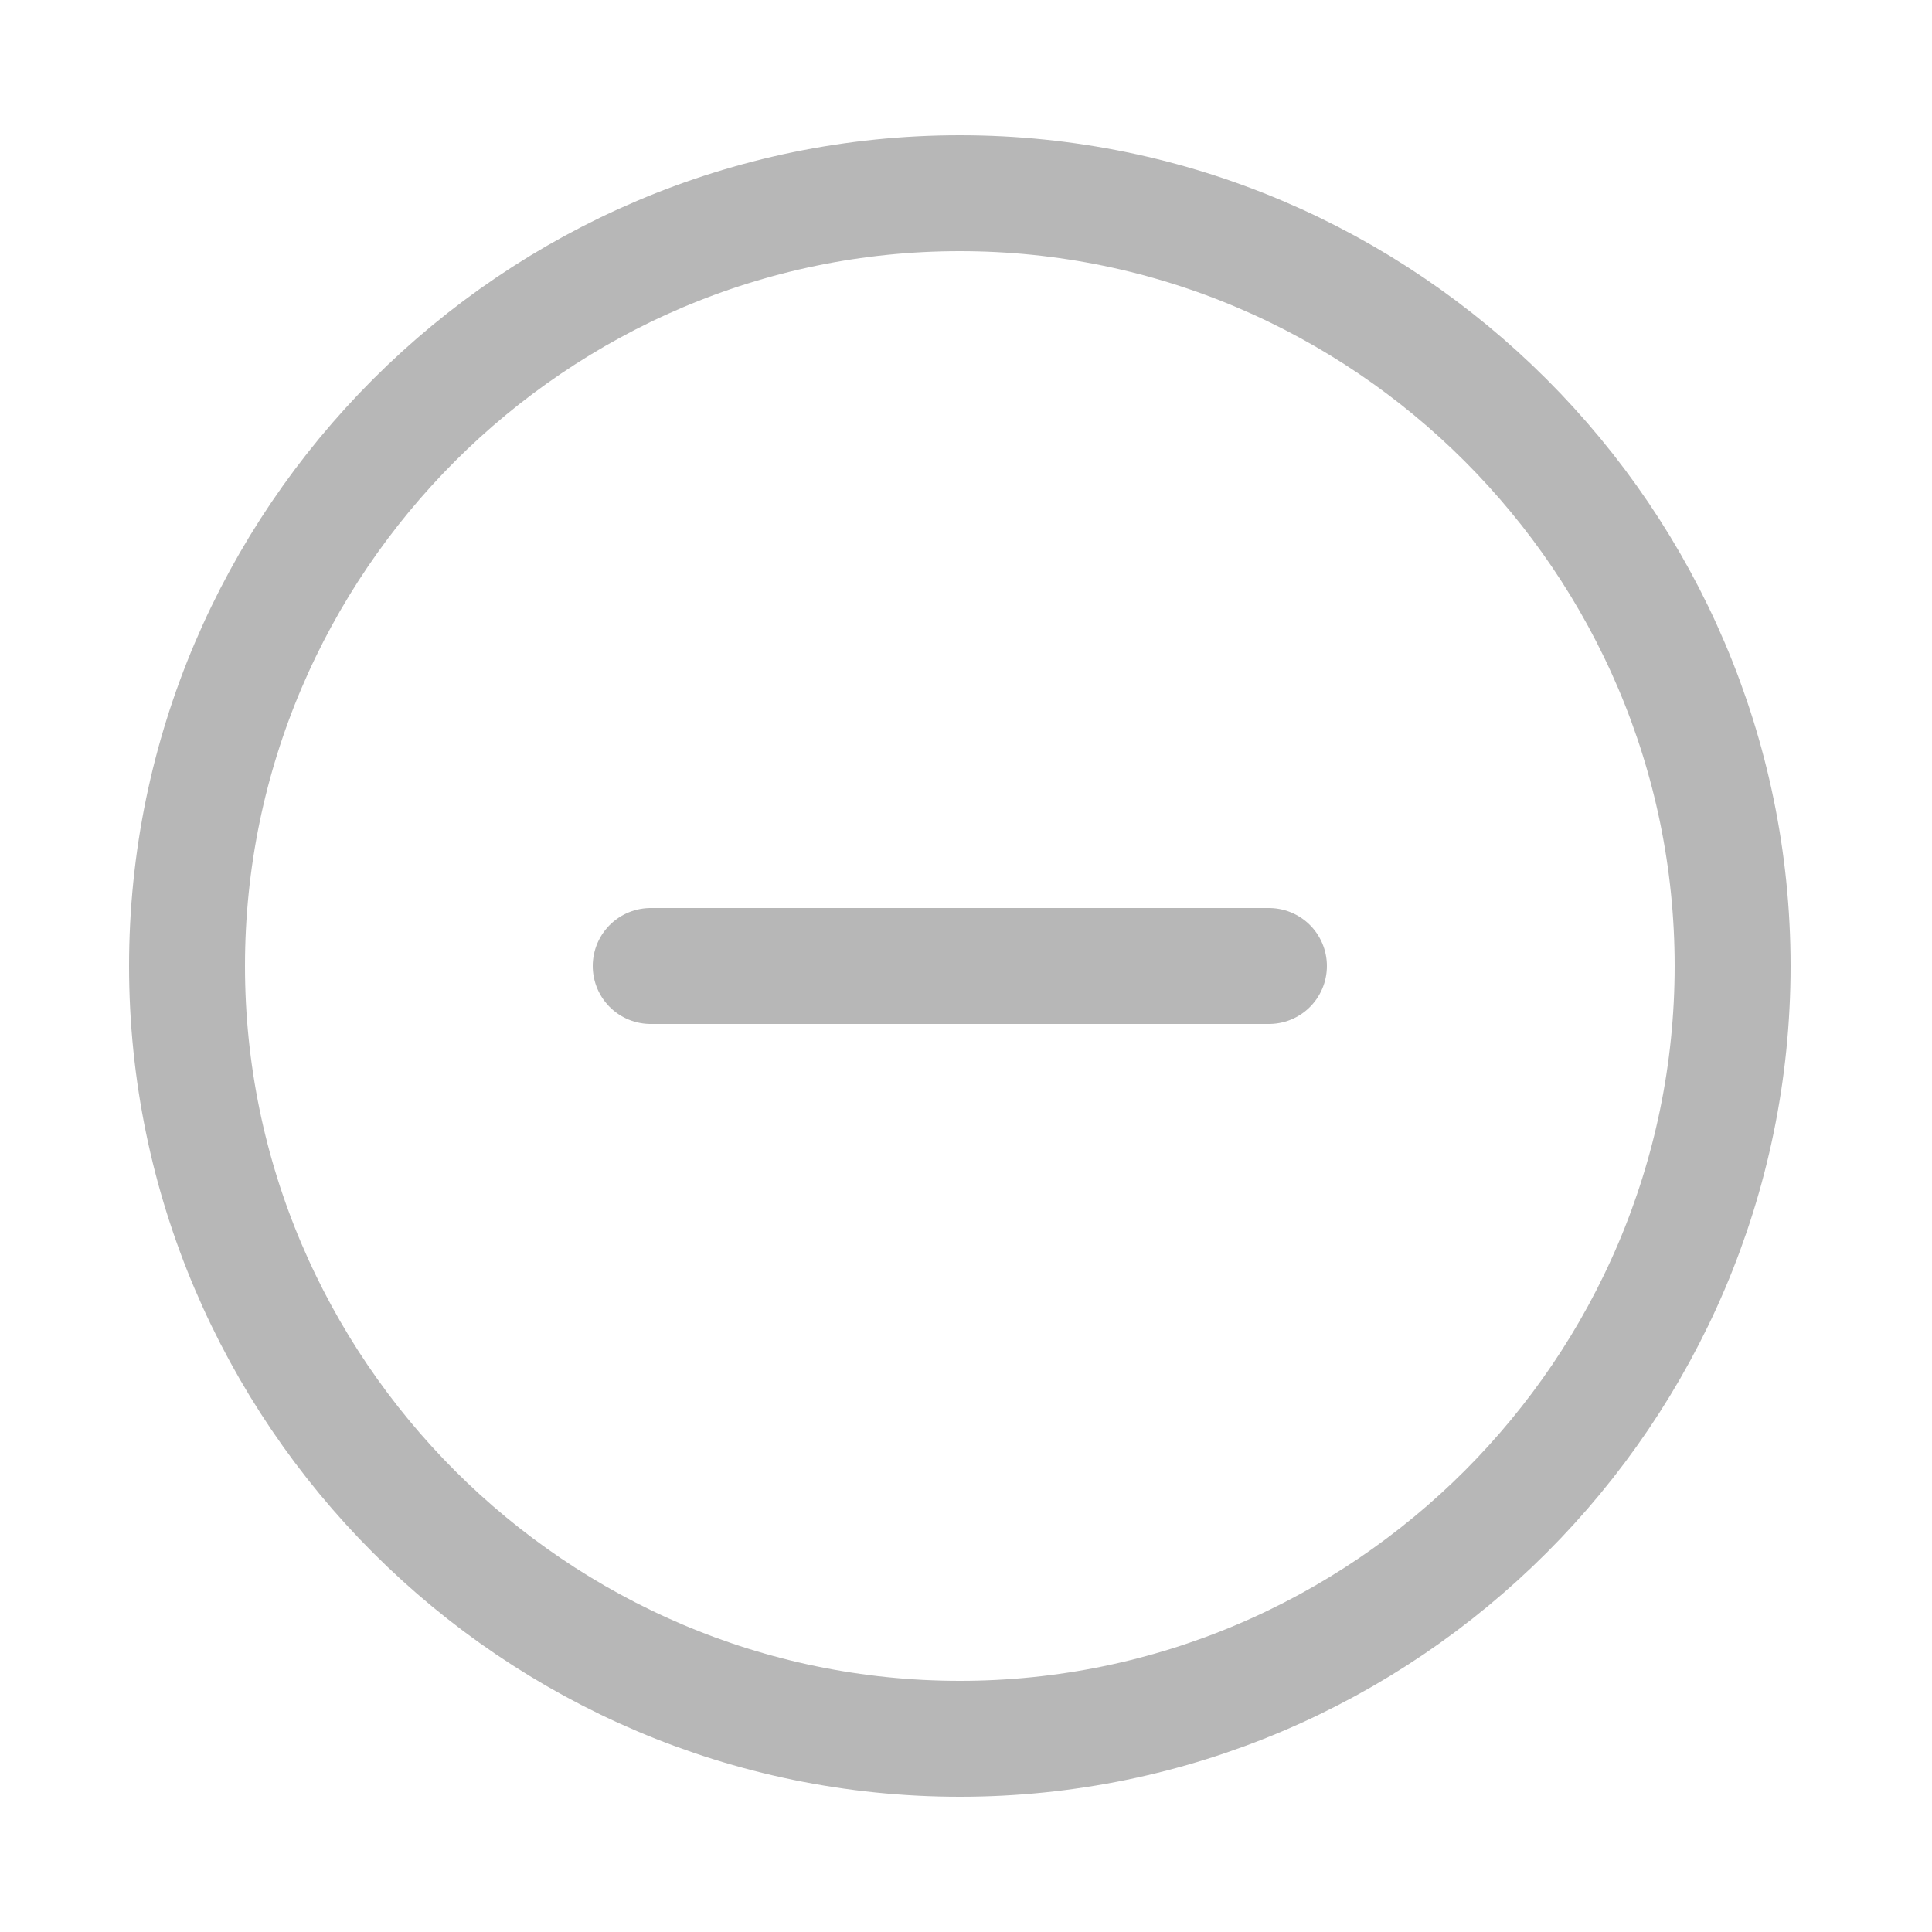
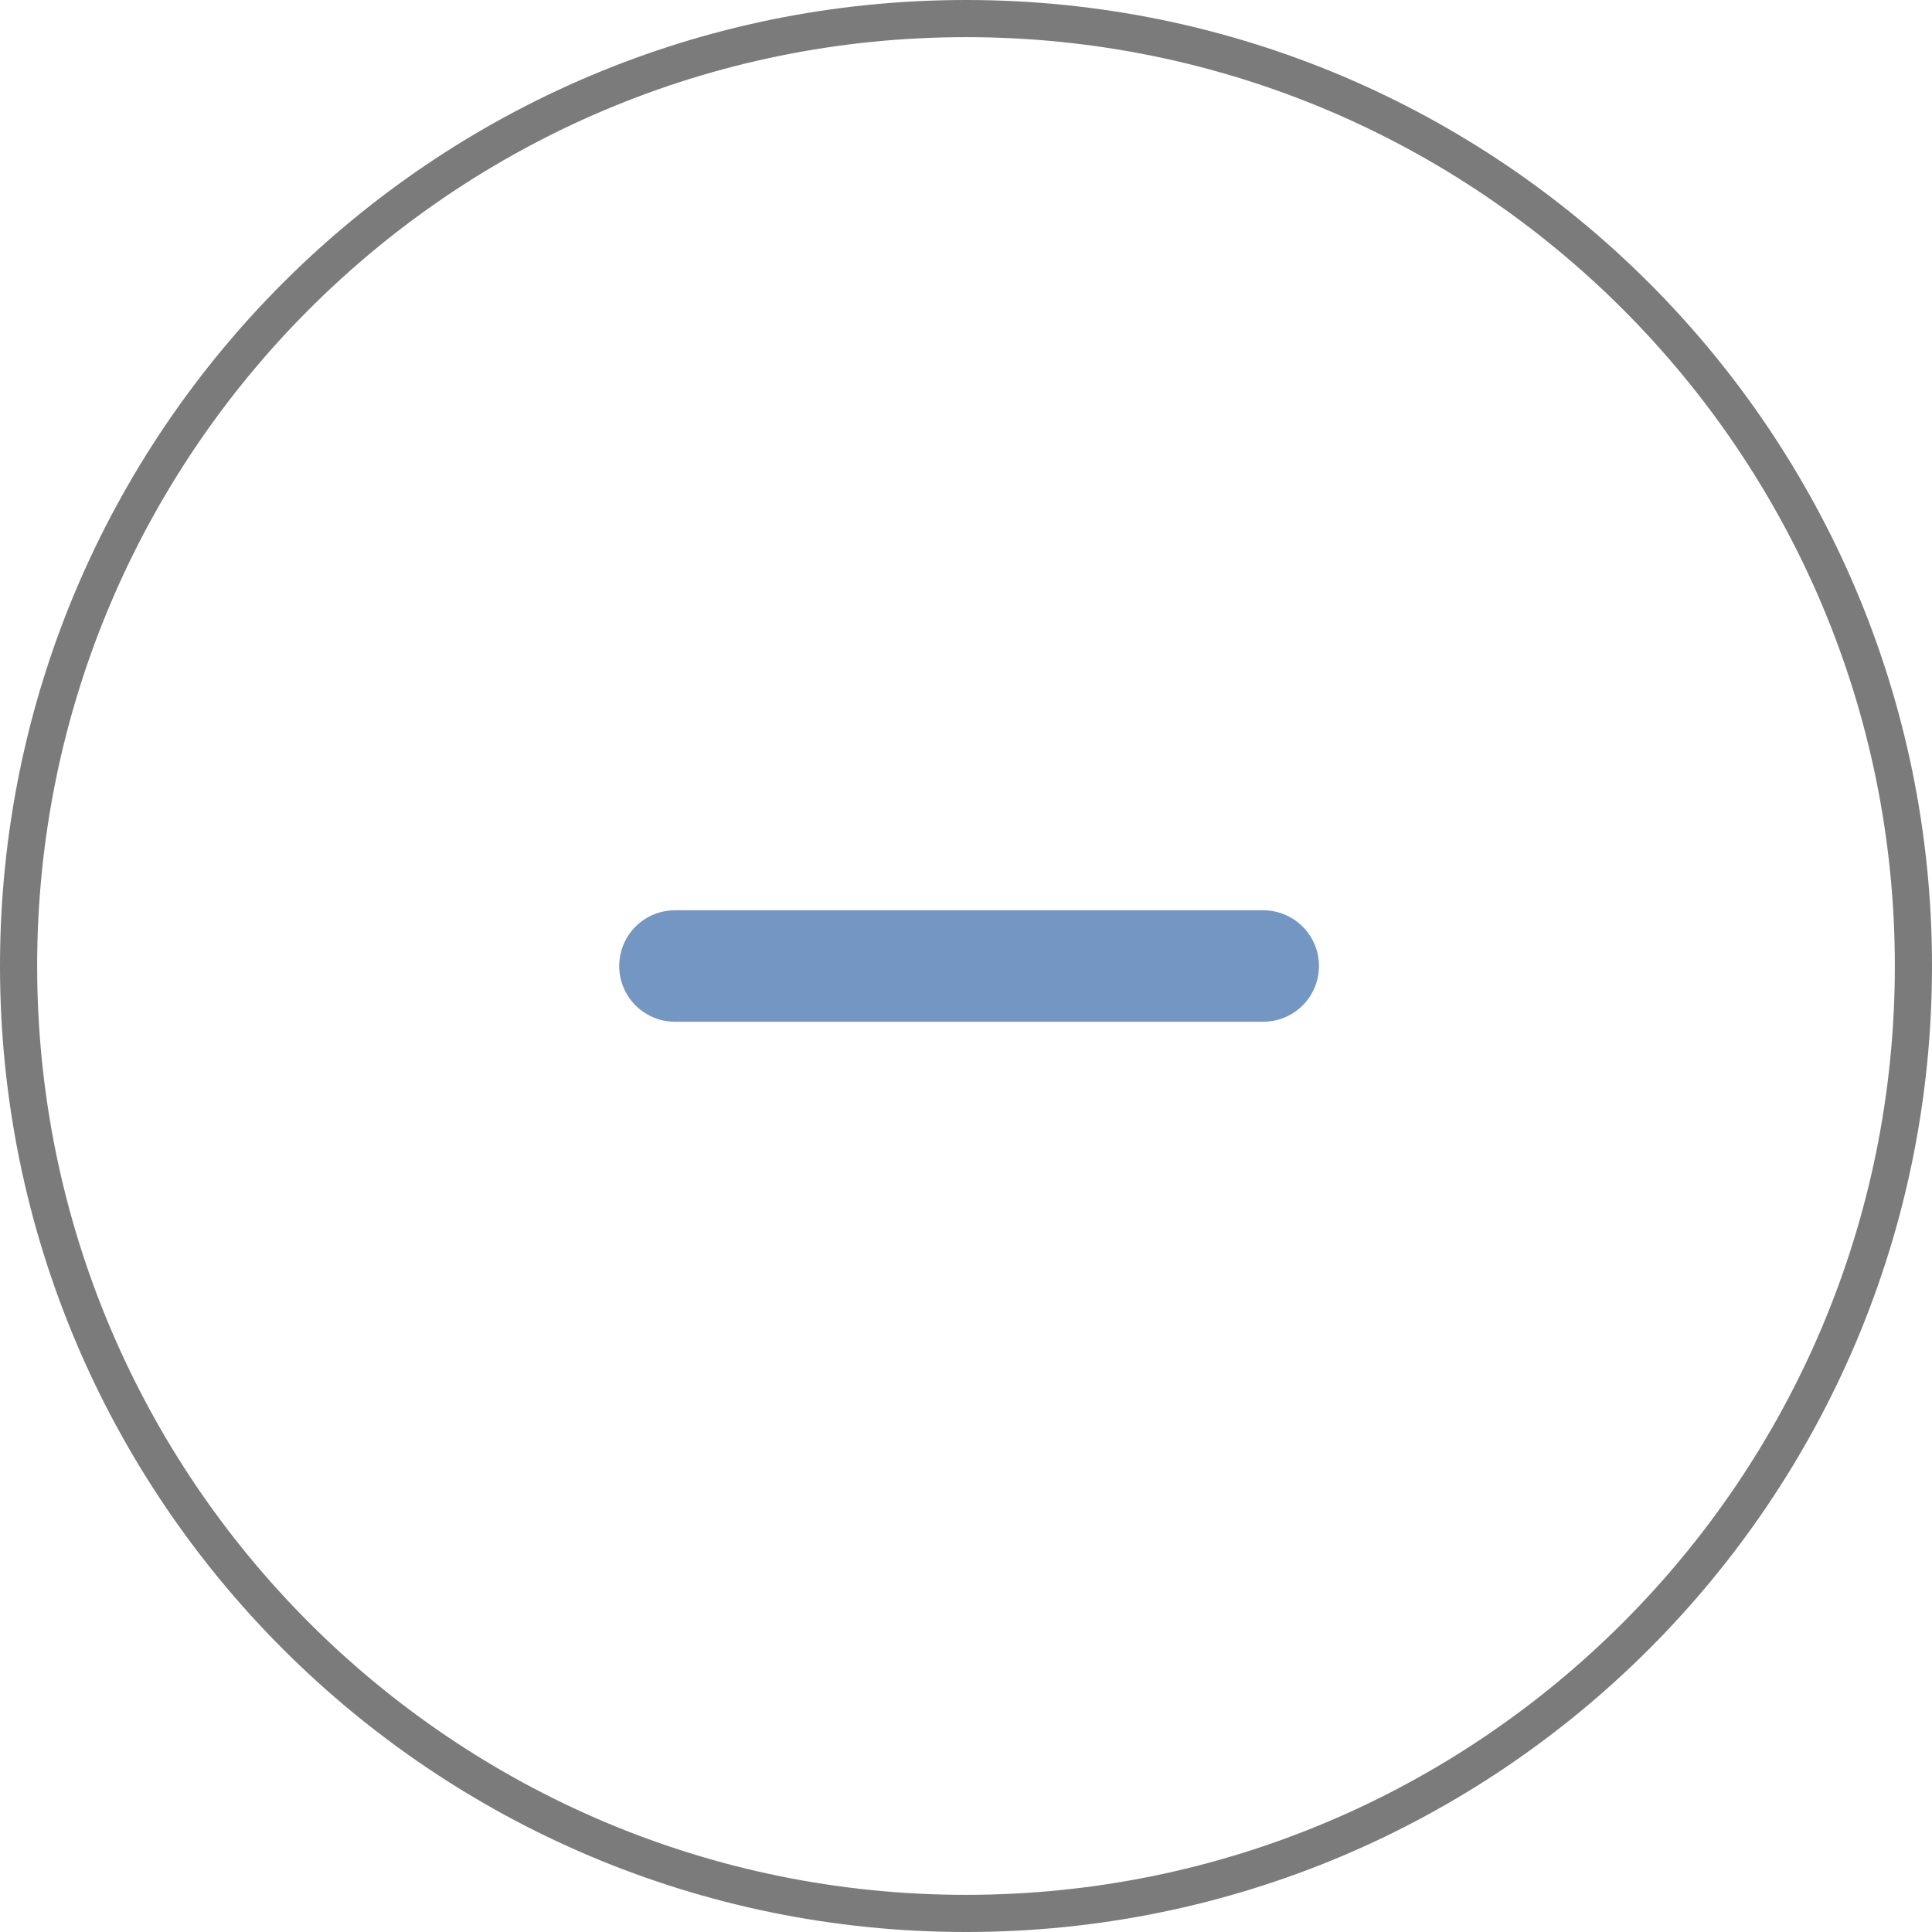
- <svg xmlns="http://www.w3.org/2000/svg" width="25" height="25" viewBox="0 0 25 25" fill="none">
-   <path d="M12.42 22.5C17.92 22.5 22.42 18 22.42 12.5C22.42 7 17.92 2.5 12.42 2.5C6.92 2.5 2.42 7 2.42 12.5C2.42 18 6.92 22.5 12.42 22.5Z" stroke="#B7B7B7" stroke-width="1.5" stroke-linecap="round" stroke-linejoin="round" />
-   <path d="M8.42 12.5H16.42" stroke="#B7B7B7" stroke-width="1.5" stroke-linecap="round" stroke-linejoin="round" />
+ <svg xmlns="http://www.w3.org/2000/svg" width="26" height="26" viewBox="0 0 26 26" fill="none">
+   <circle cx="13" cy="13" r="12.75" transform="rotate(90 13 13)" stroke="#7B7B7B" stroke-width="0.5" />
+   <path d="M17 13L9.083 13" stroke="#7496C2" stroke-width="1.5" stroke-linecap="round" />
</svg>
